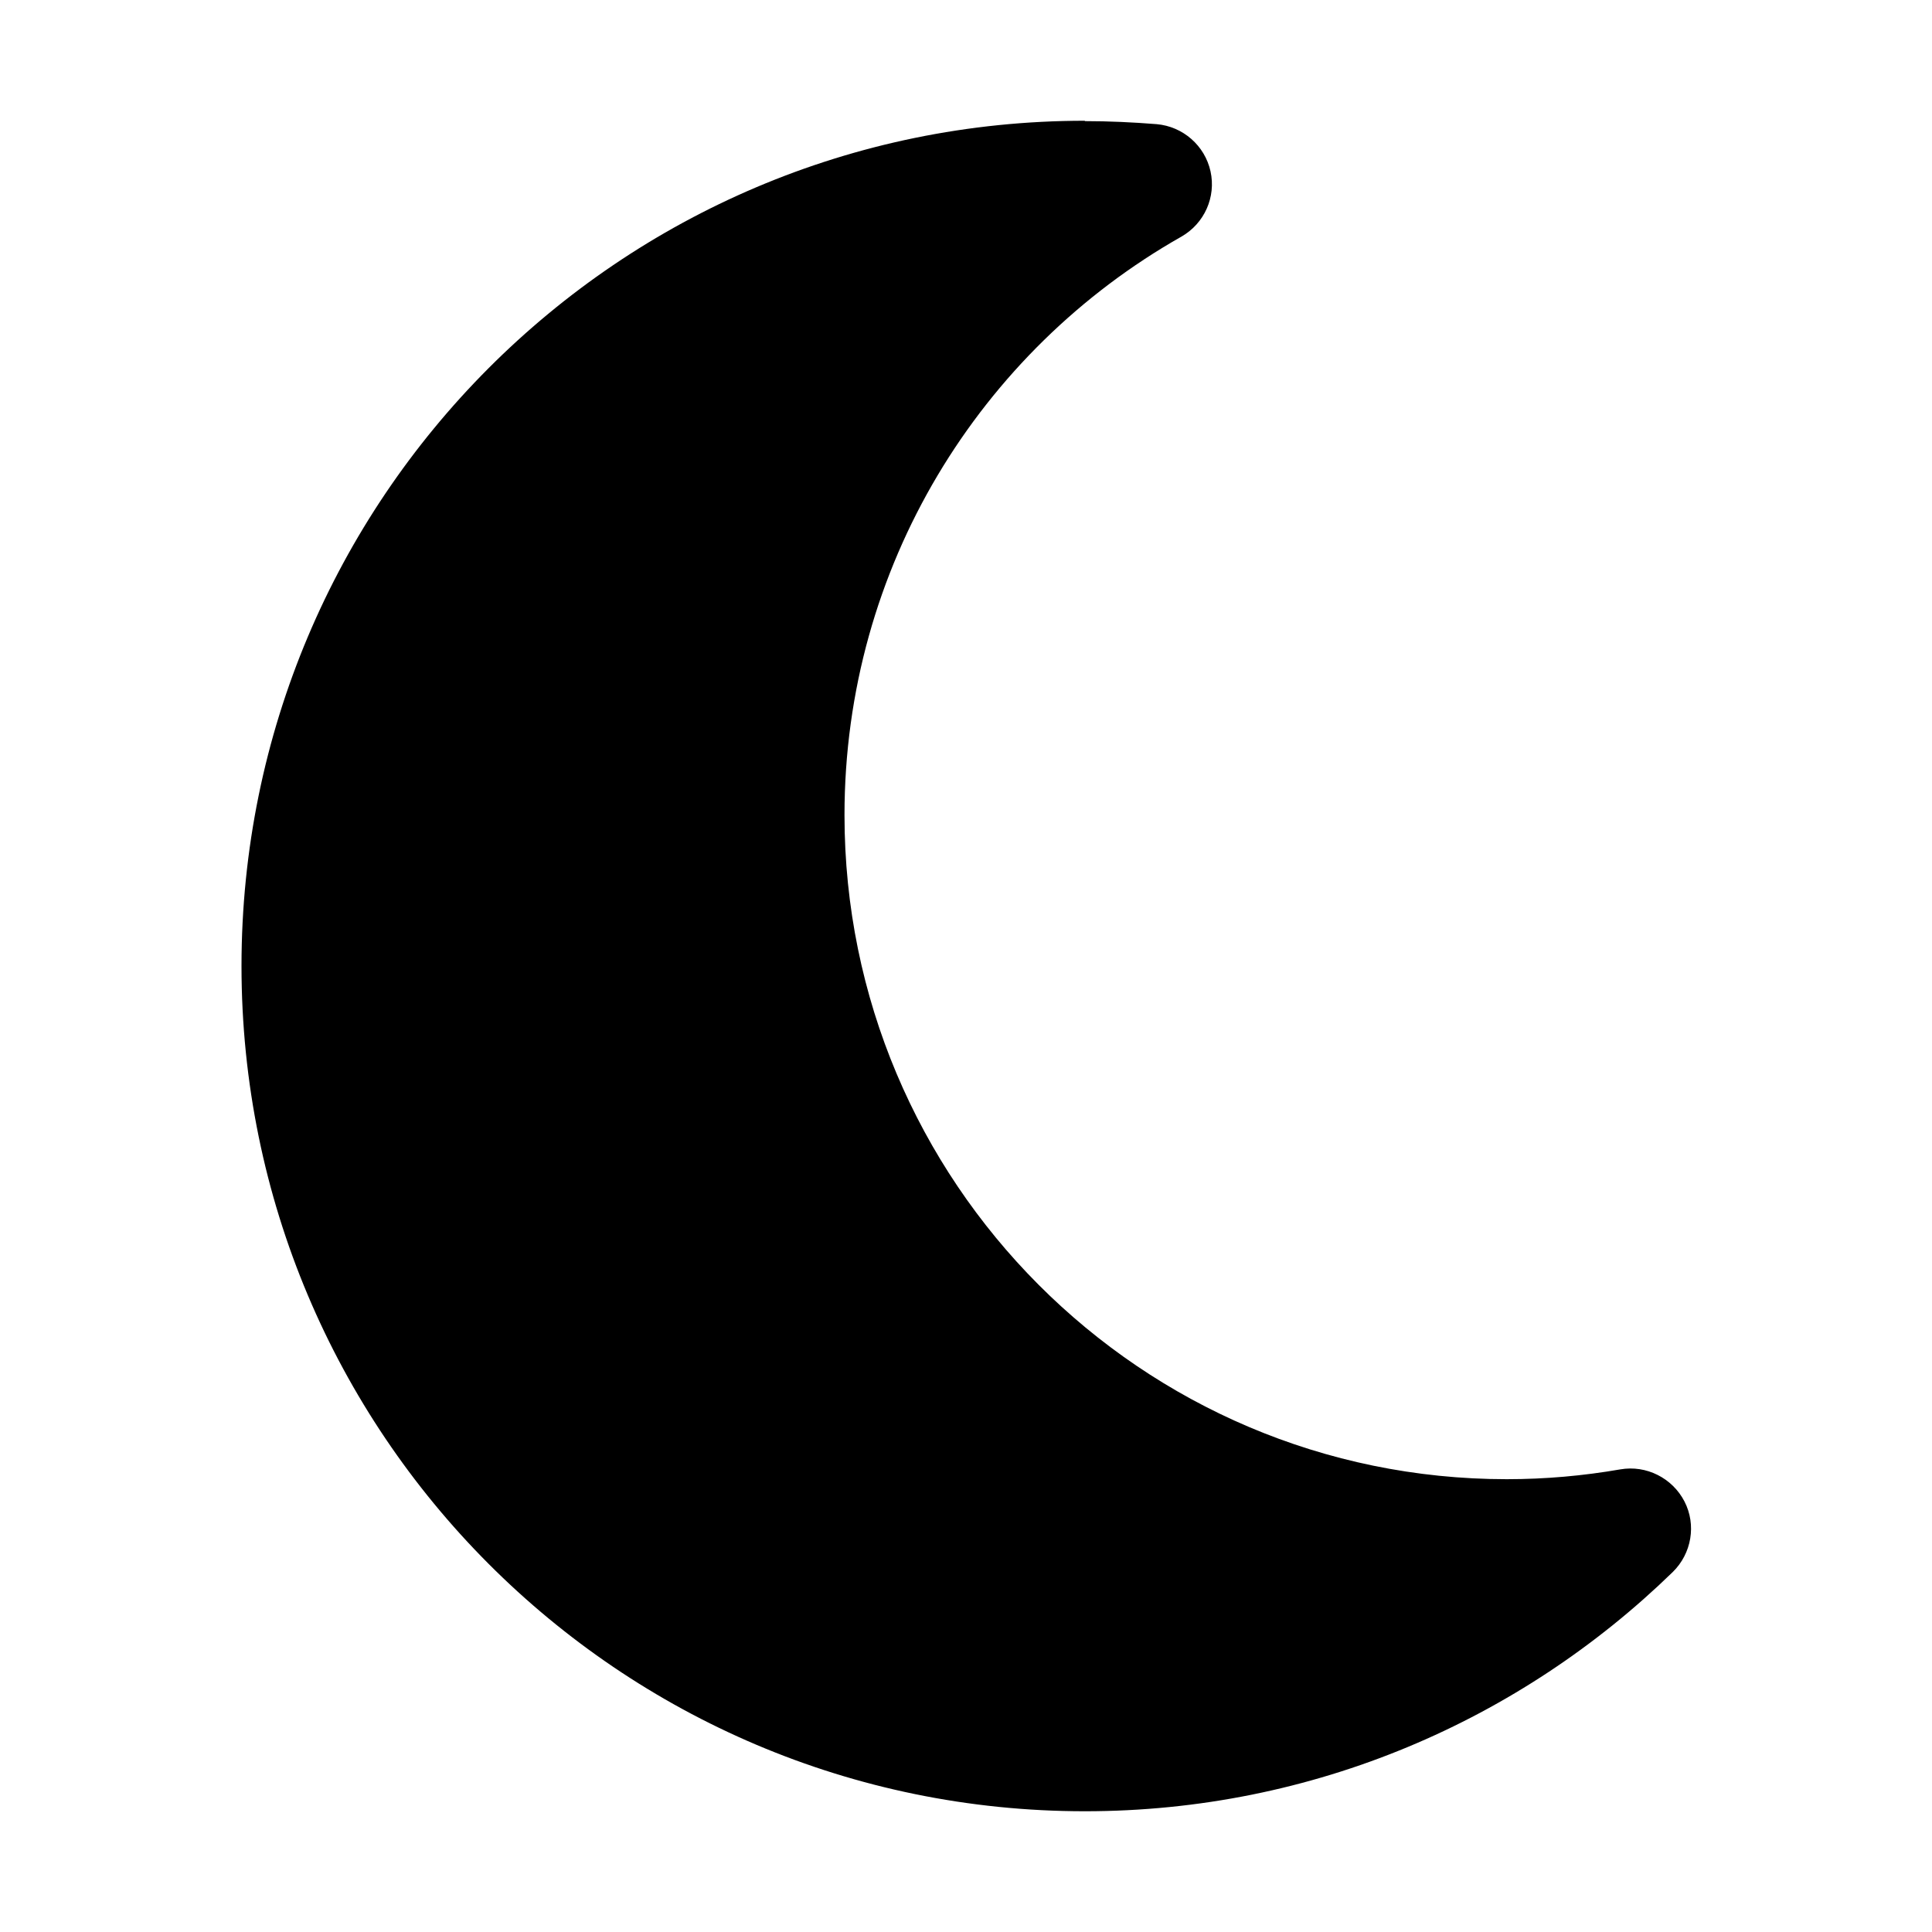
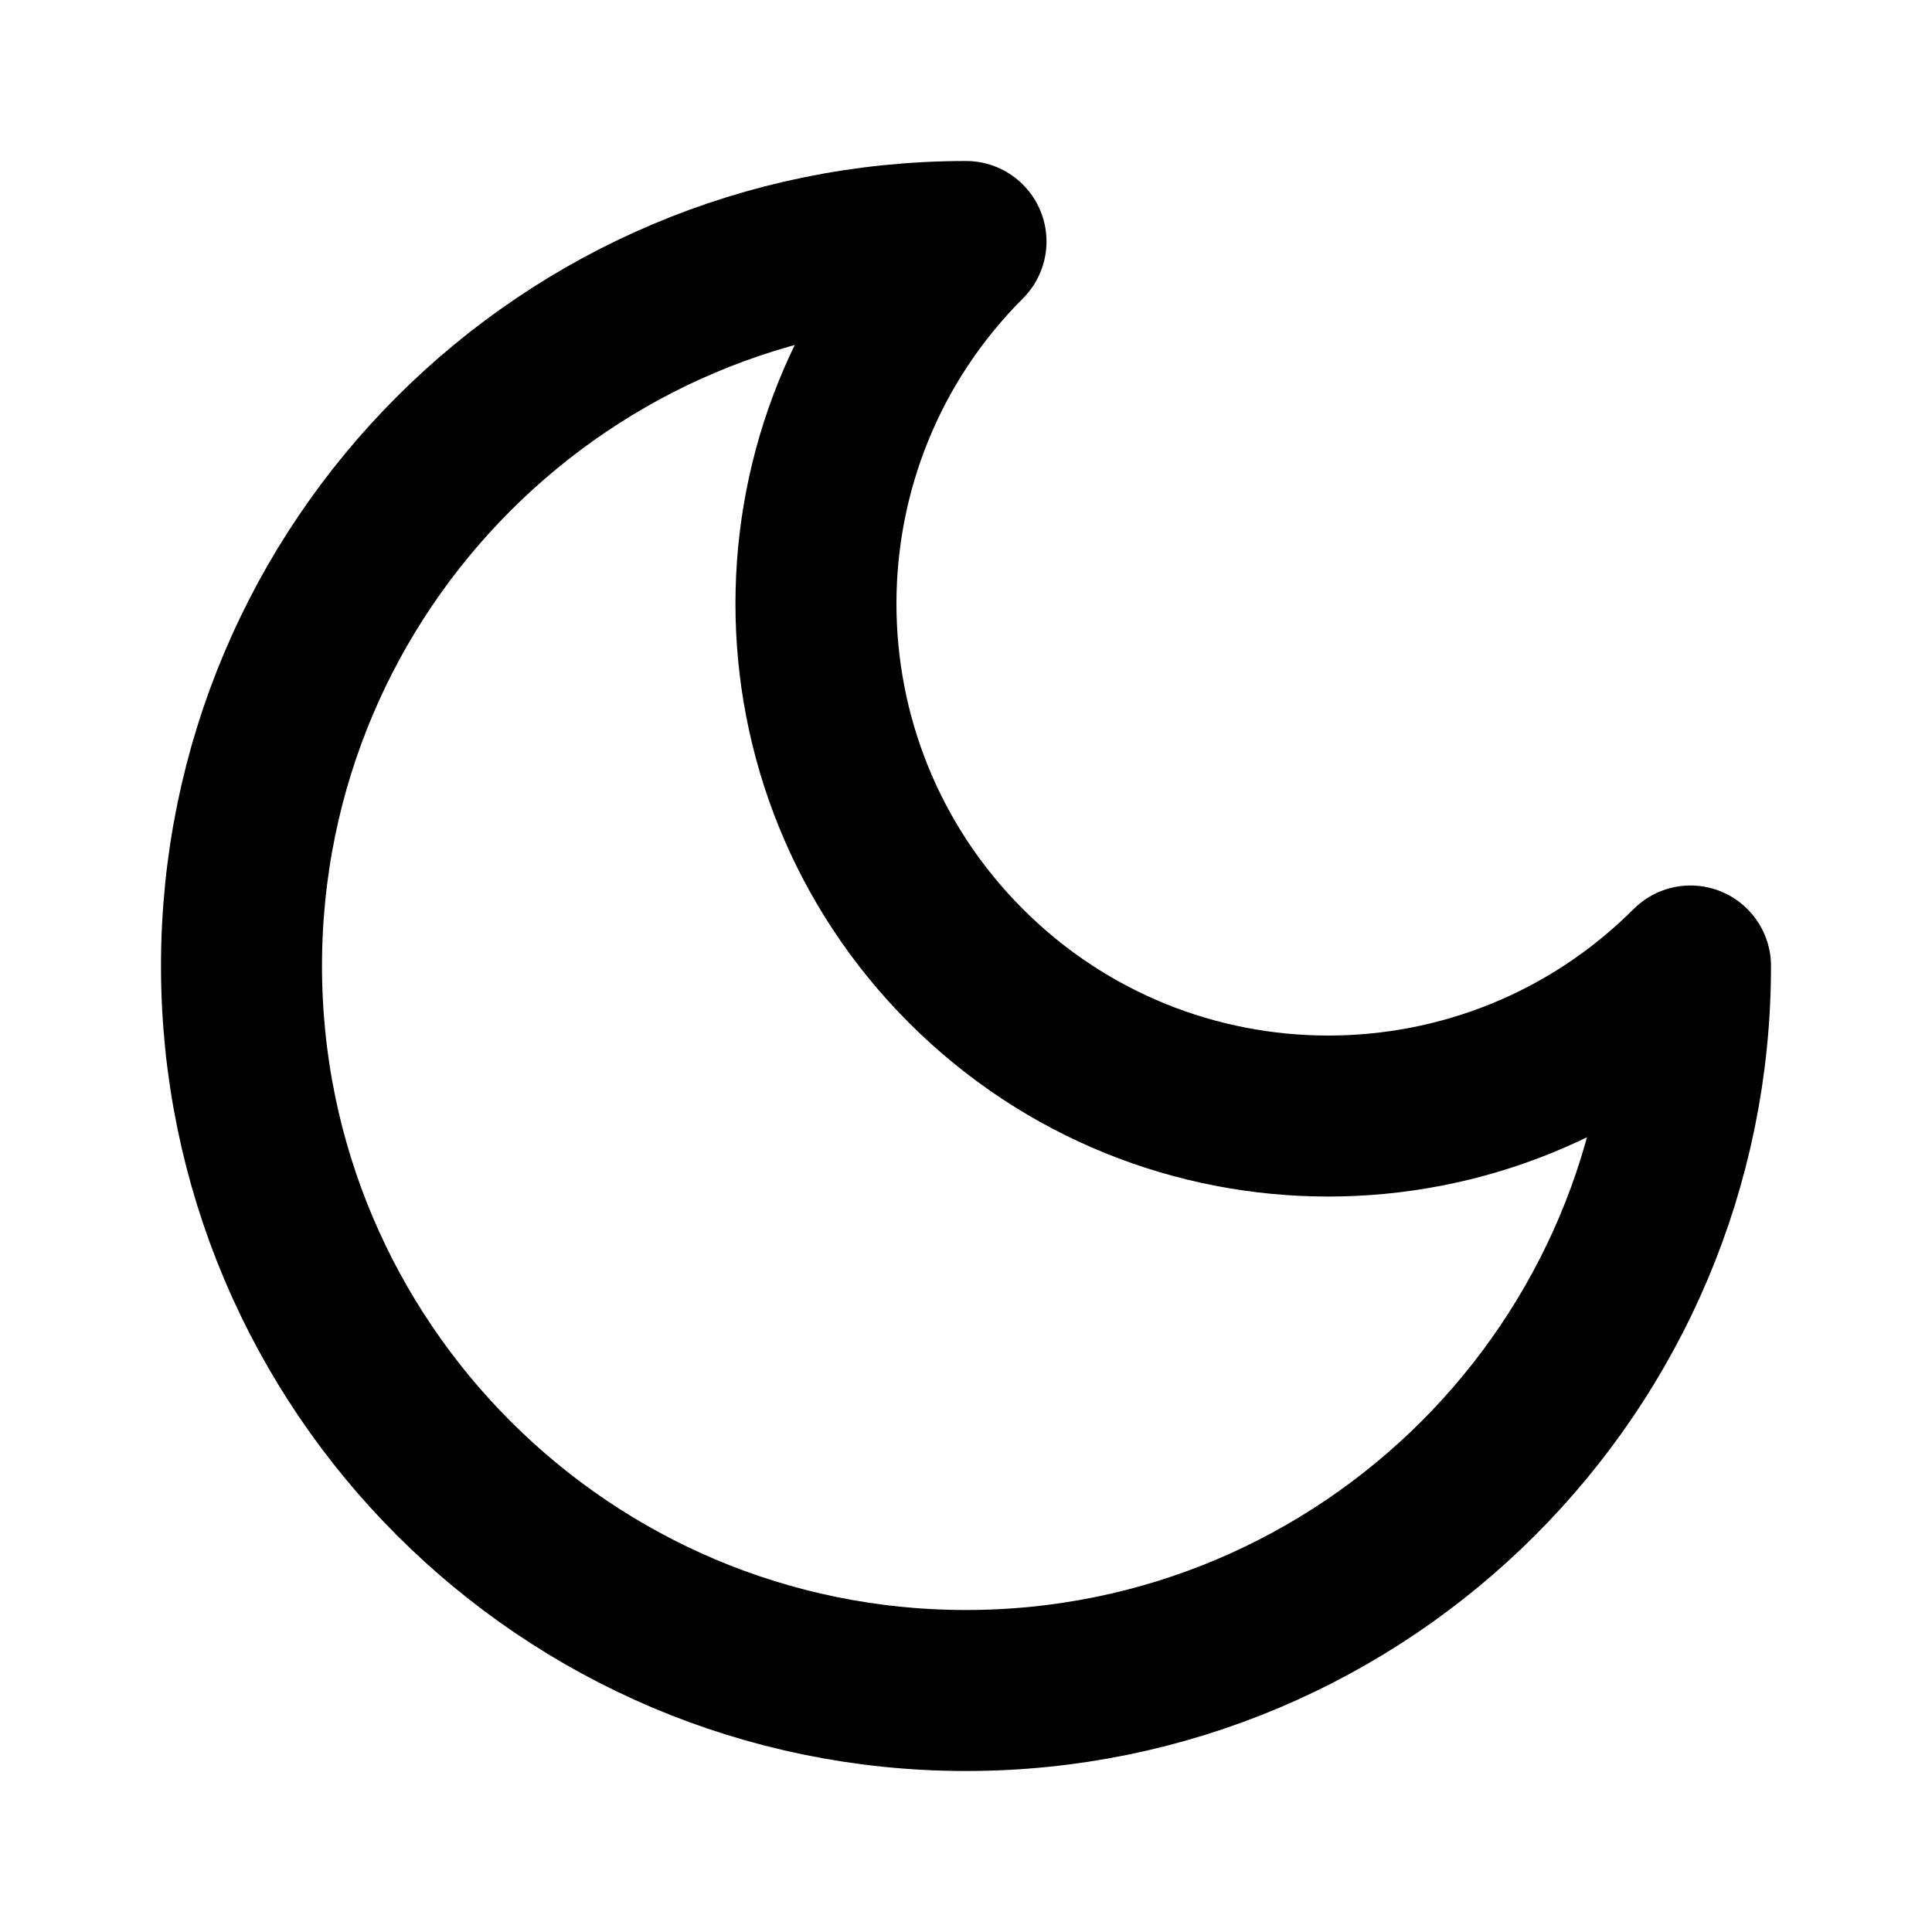
- <svg xmlns="http://www.w3.org/2000/svg" viewBox="0 0 384 512" width="1em" height="1em">
-   <path d="M223.5 32C100 32 0 132.3 0 256S100 480 223.5 480c60.6 0 115.5-24.2 155.8-63.4c5-4.9 6.3-12.5 3.1-18.7s-10.1-9.7-17-8.5c-9.8 1.7-19.8 2.6-30.1 2.6c-96.9 0-175.5-78.8-175.5-176c0-65.8 36-123.1 89.3-153.3c6.1-3.5 9.2-10.5 7.7-17.3s-7.3-11.9-14.3-12.5c-6.3-.5-12.6-.8-19-.8z" />
+ <svg xmlns="http://www.w3.org/2000/svg" width="24" height="24" viewBox="0 0 24 24" fill="none" stroke="currentColor" stroke-width="2" stroke-linecap="round" stroke-linejoin="round">
+   <path d="M12 3a6 6 0 0 0 9 9 9 9 0 1 1-9-9Z" />
</svg>
